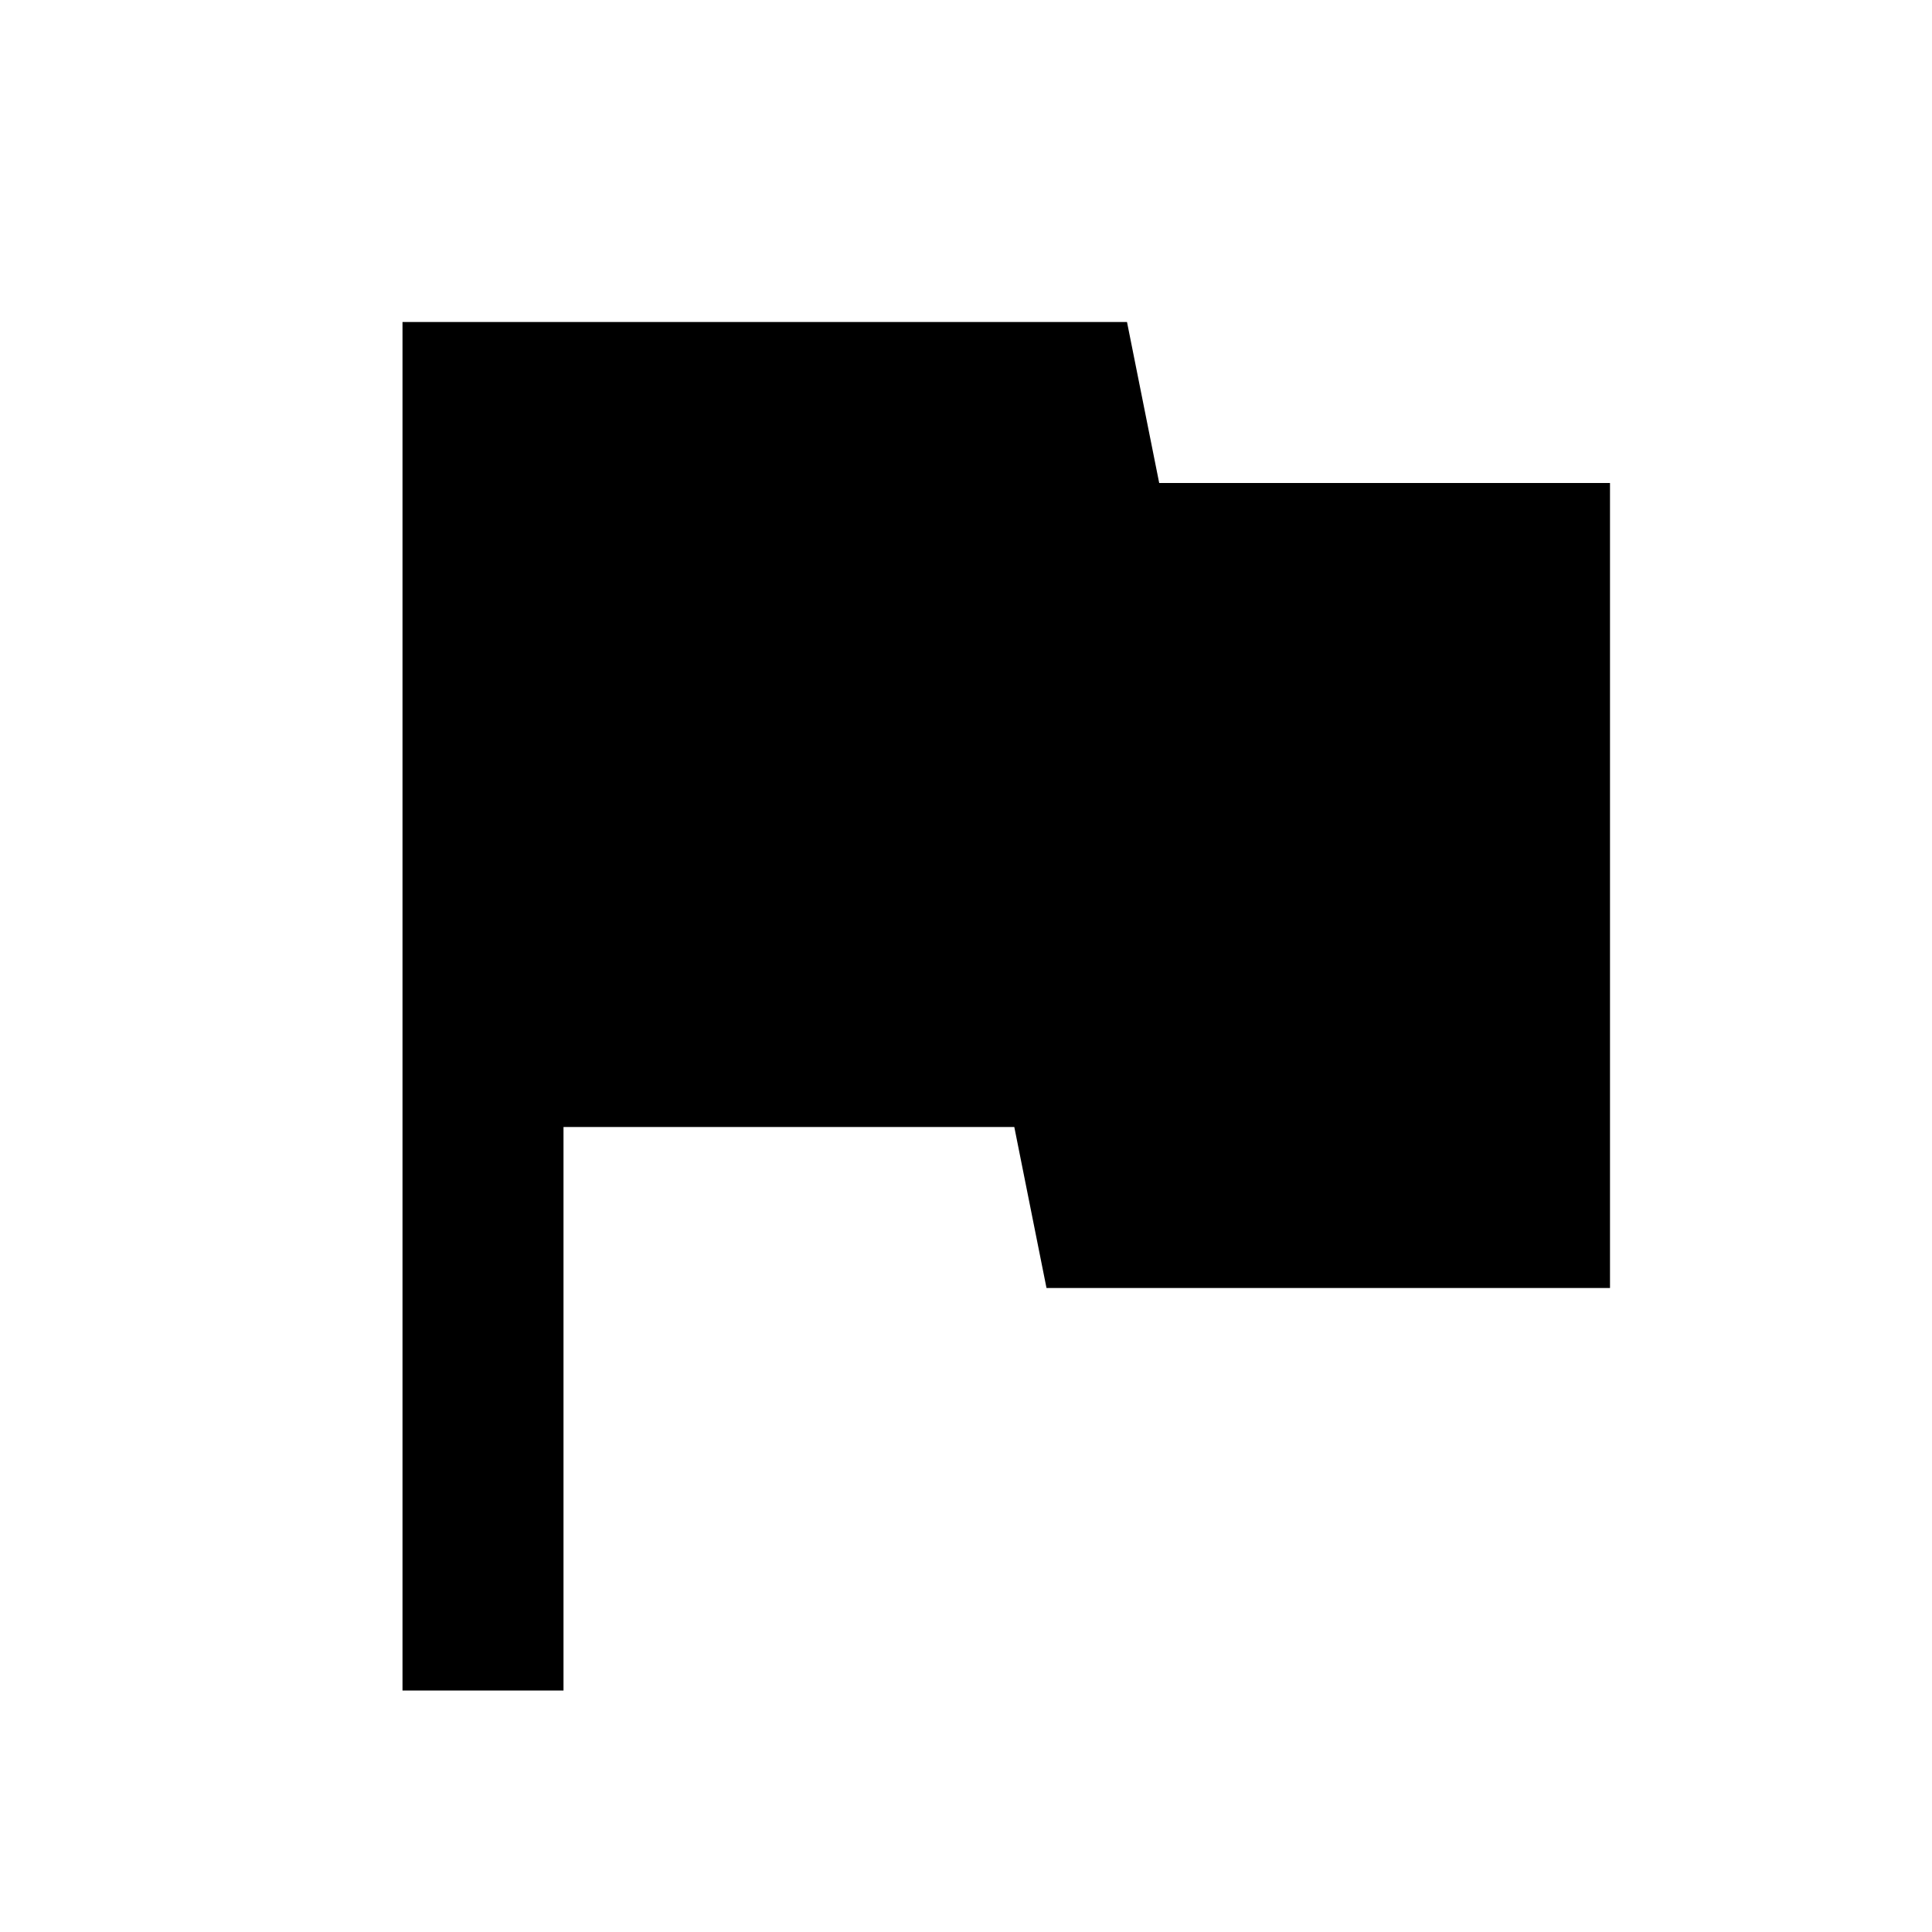
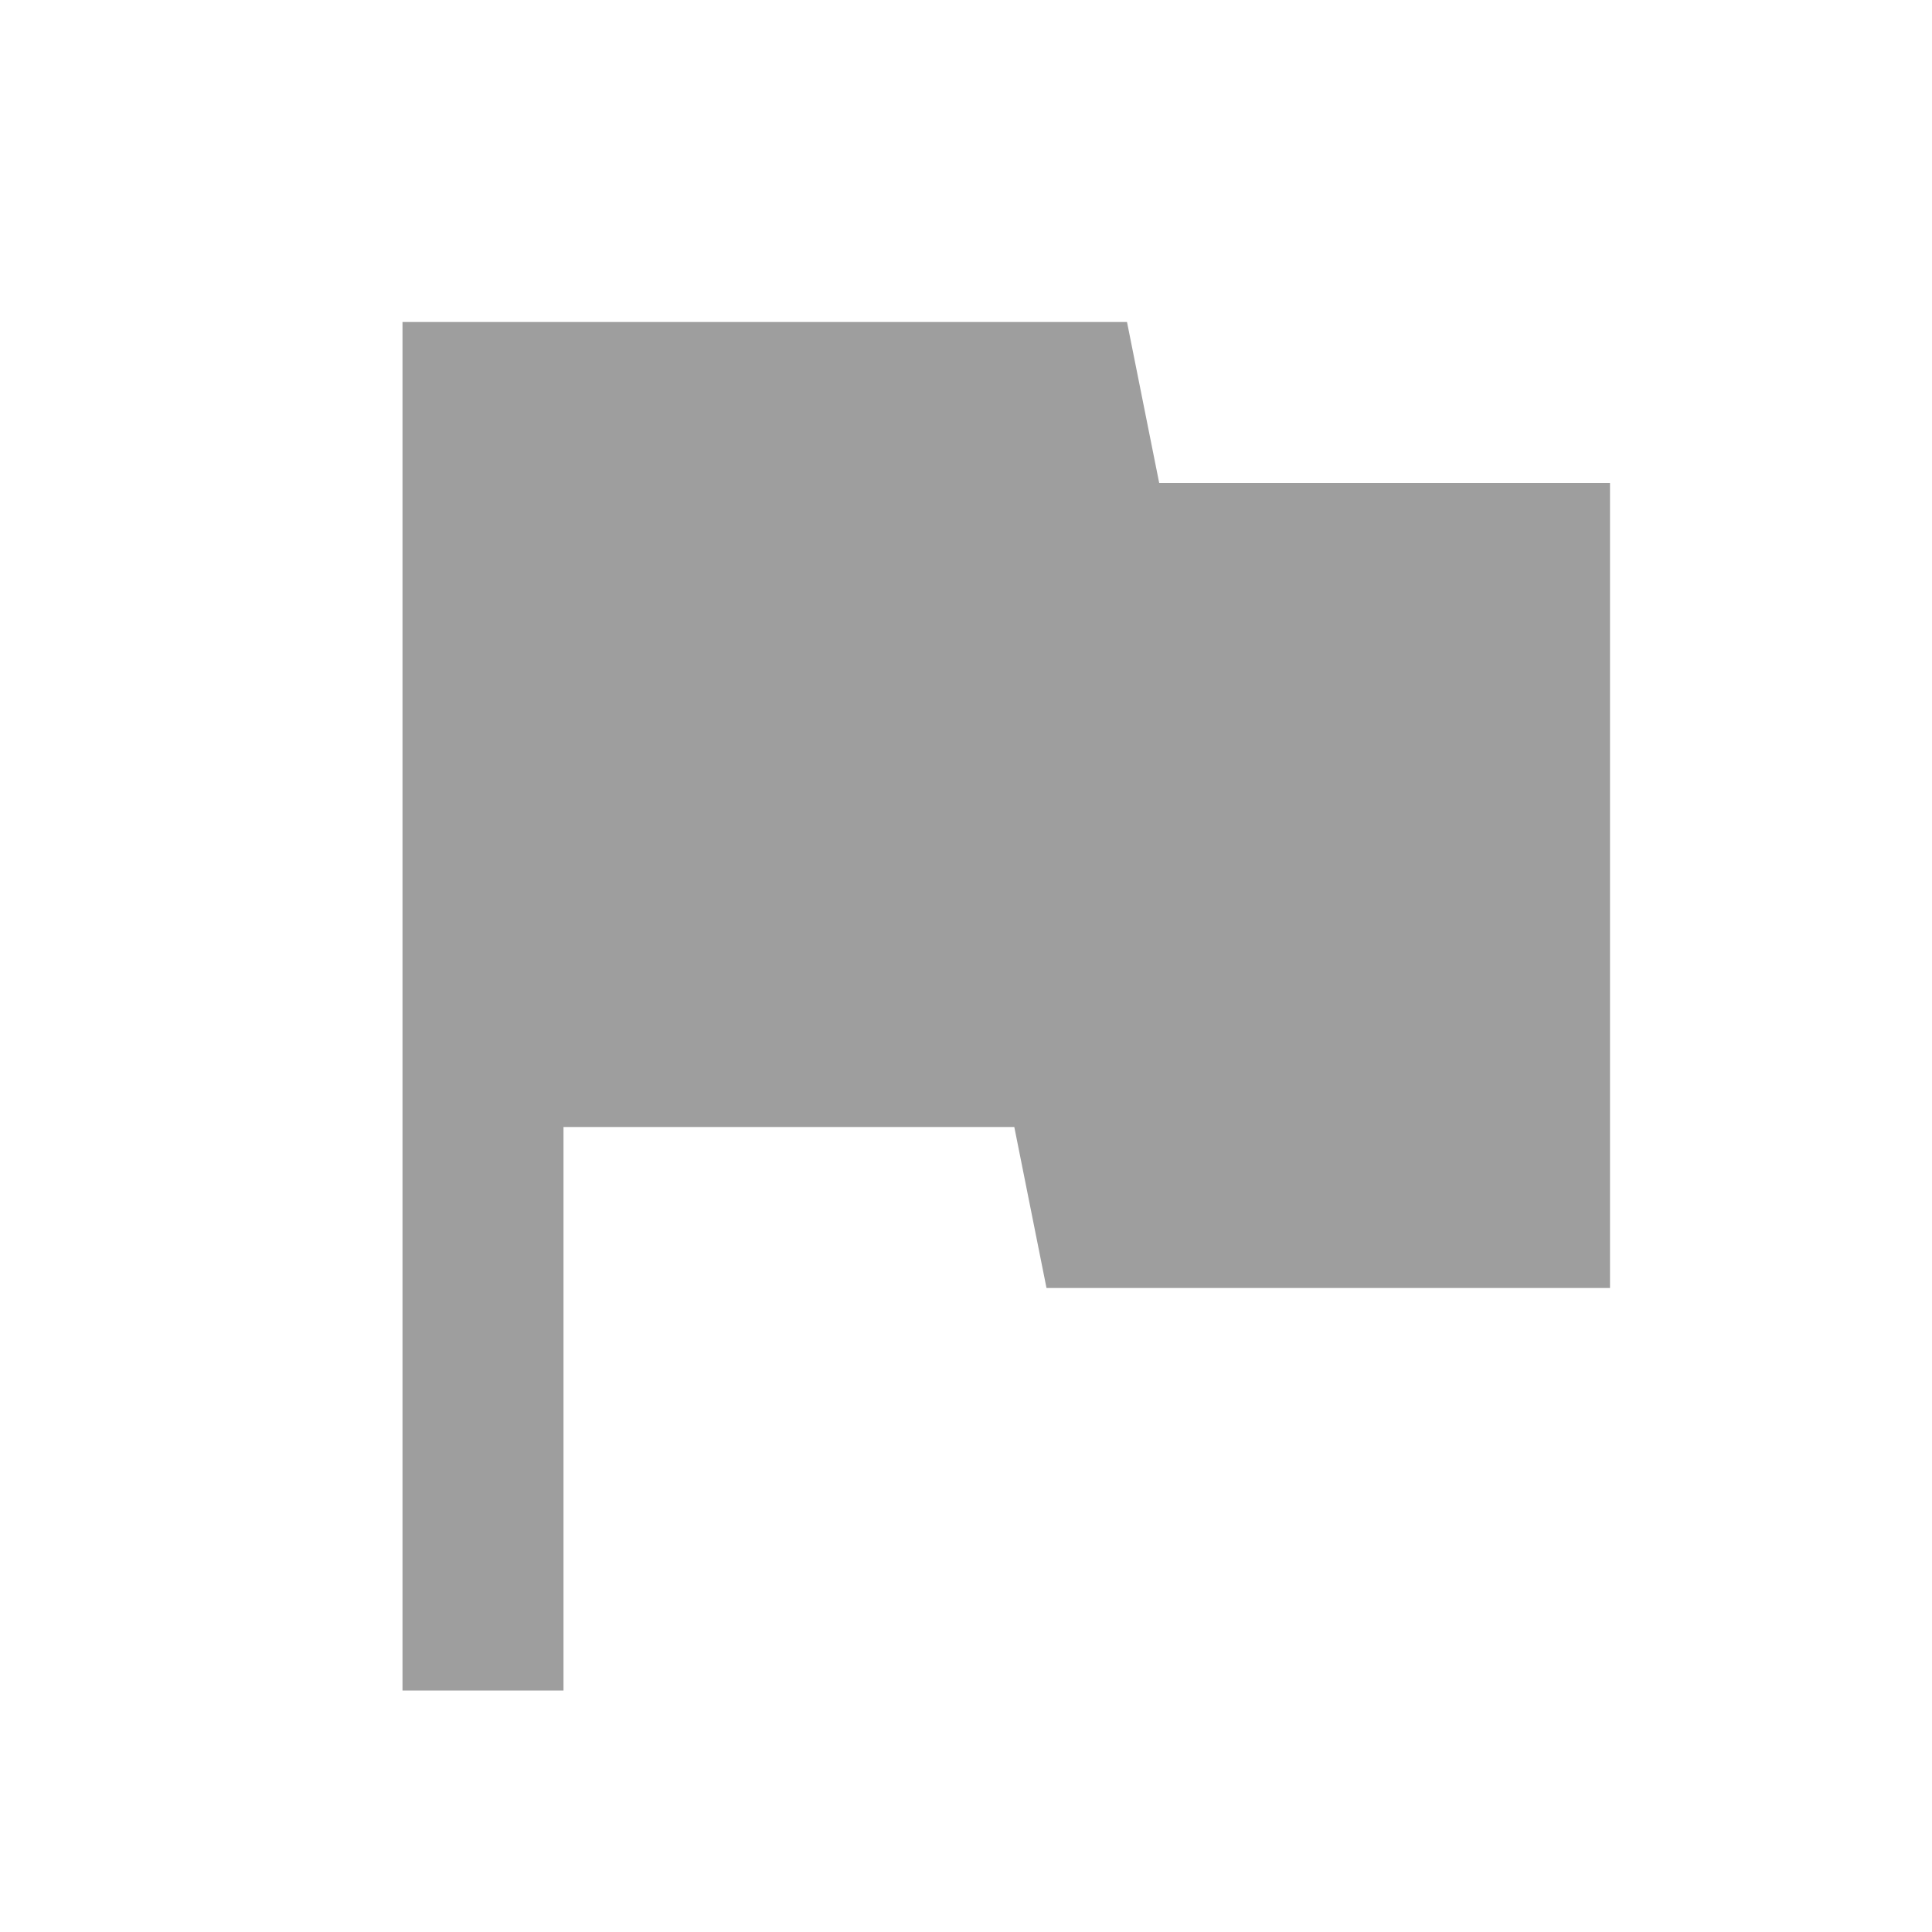
<svg xmlns="http://www.w3.org/2000/svg" viewBox="0 0 24 24" preserveAspectRatio="xMidYMid meet" focusable="false" class="style-scope yt-icon" style="pointer-events: none; display: block; width: 100%; height: 100%;">
  <g class="style-scope yt-icon">
-     <path d="M14.4 6L14 4H5v17h2v-7h5.6l.4 2h7V6z" class="style-scope yt-icon" />
+     <path d="M14.4 6L14 4H5v17h2v-7h5.6l.4 2h7V6z" class="style-scope yt-icon" fill="#9e9e9e" />
  </g>
</svg>
